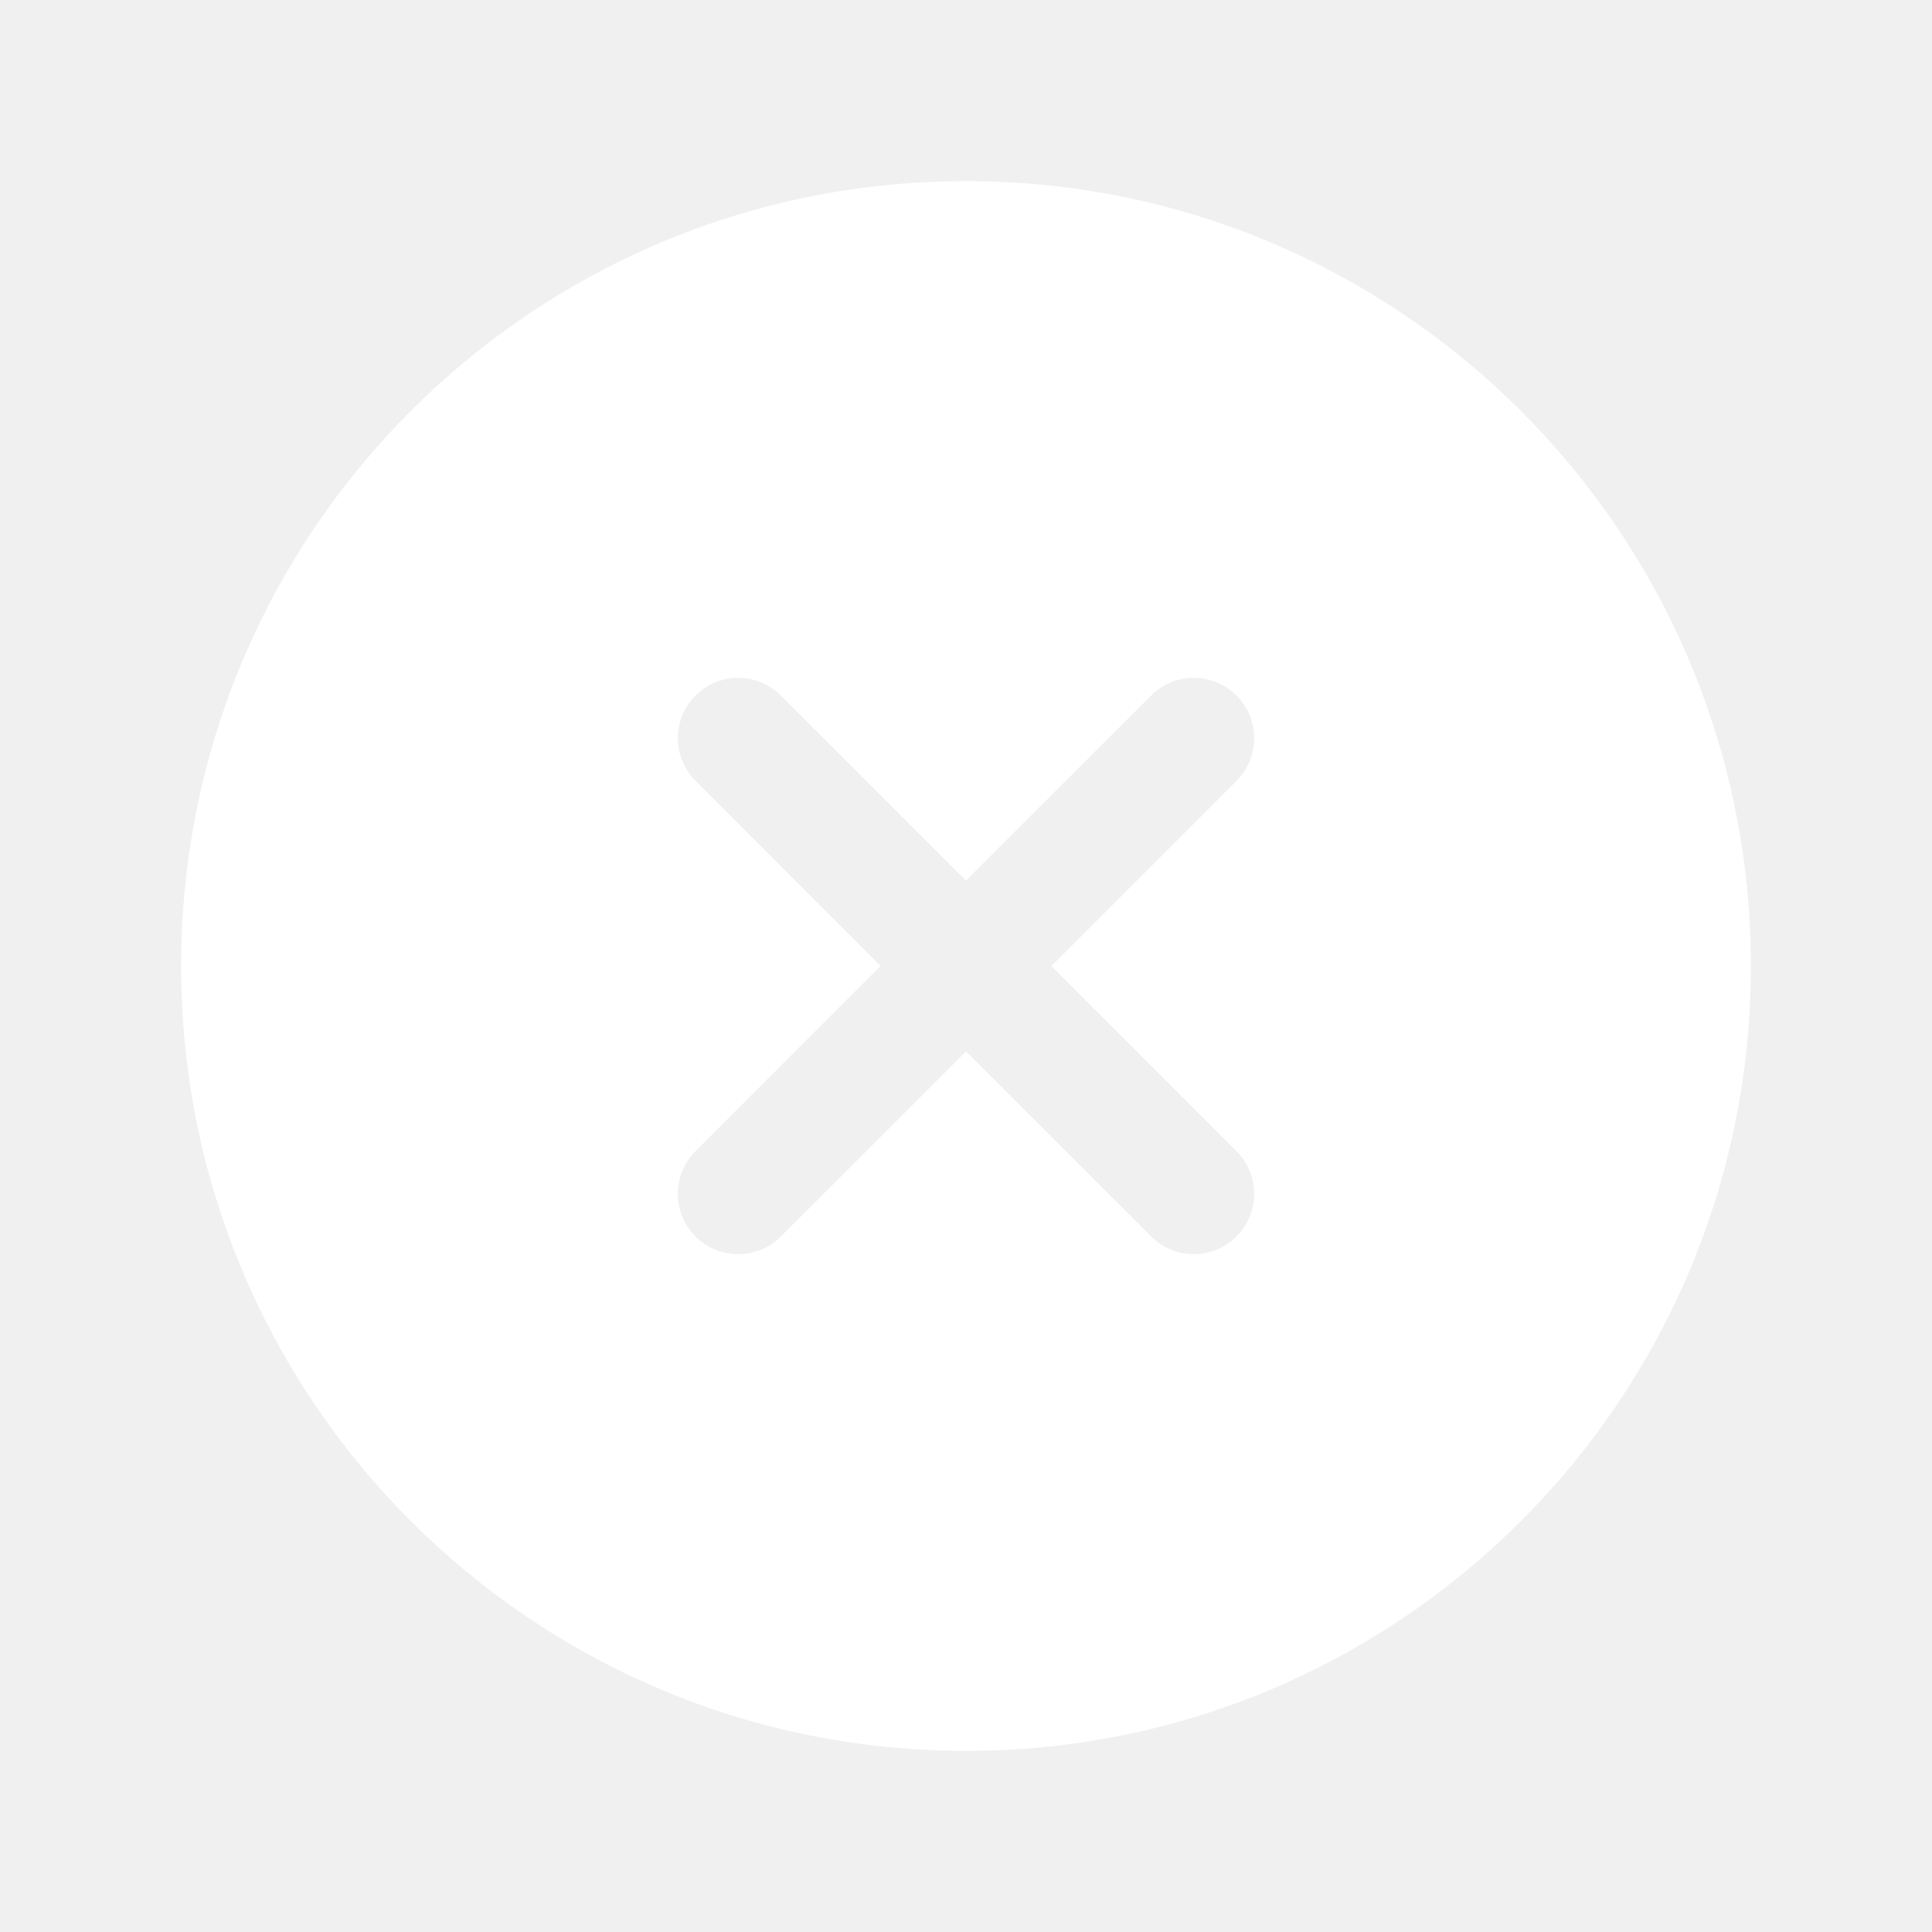
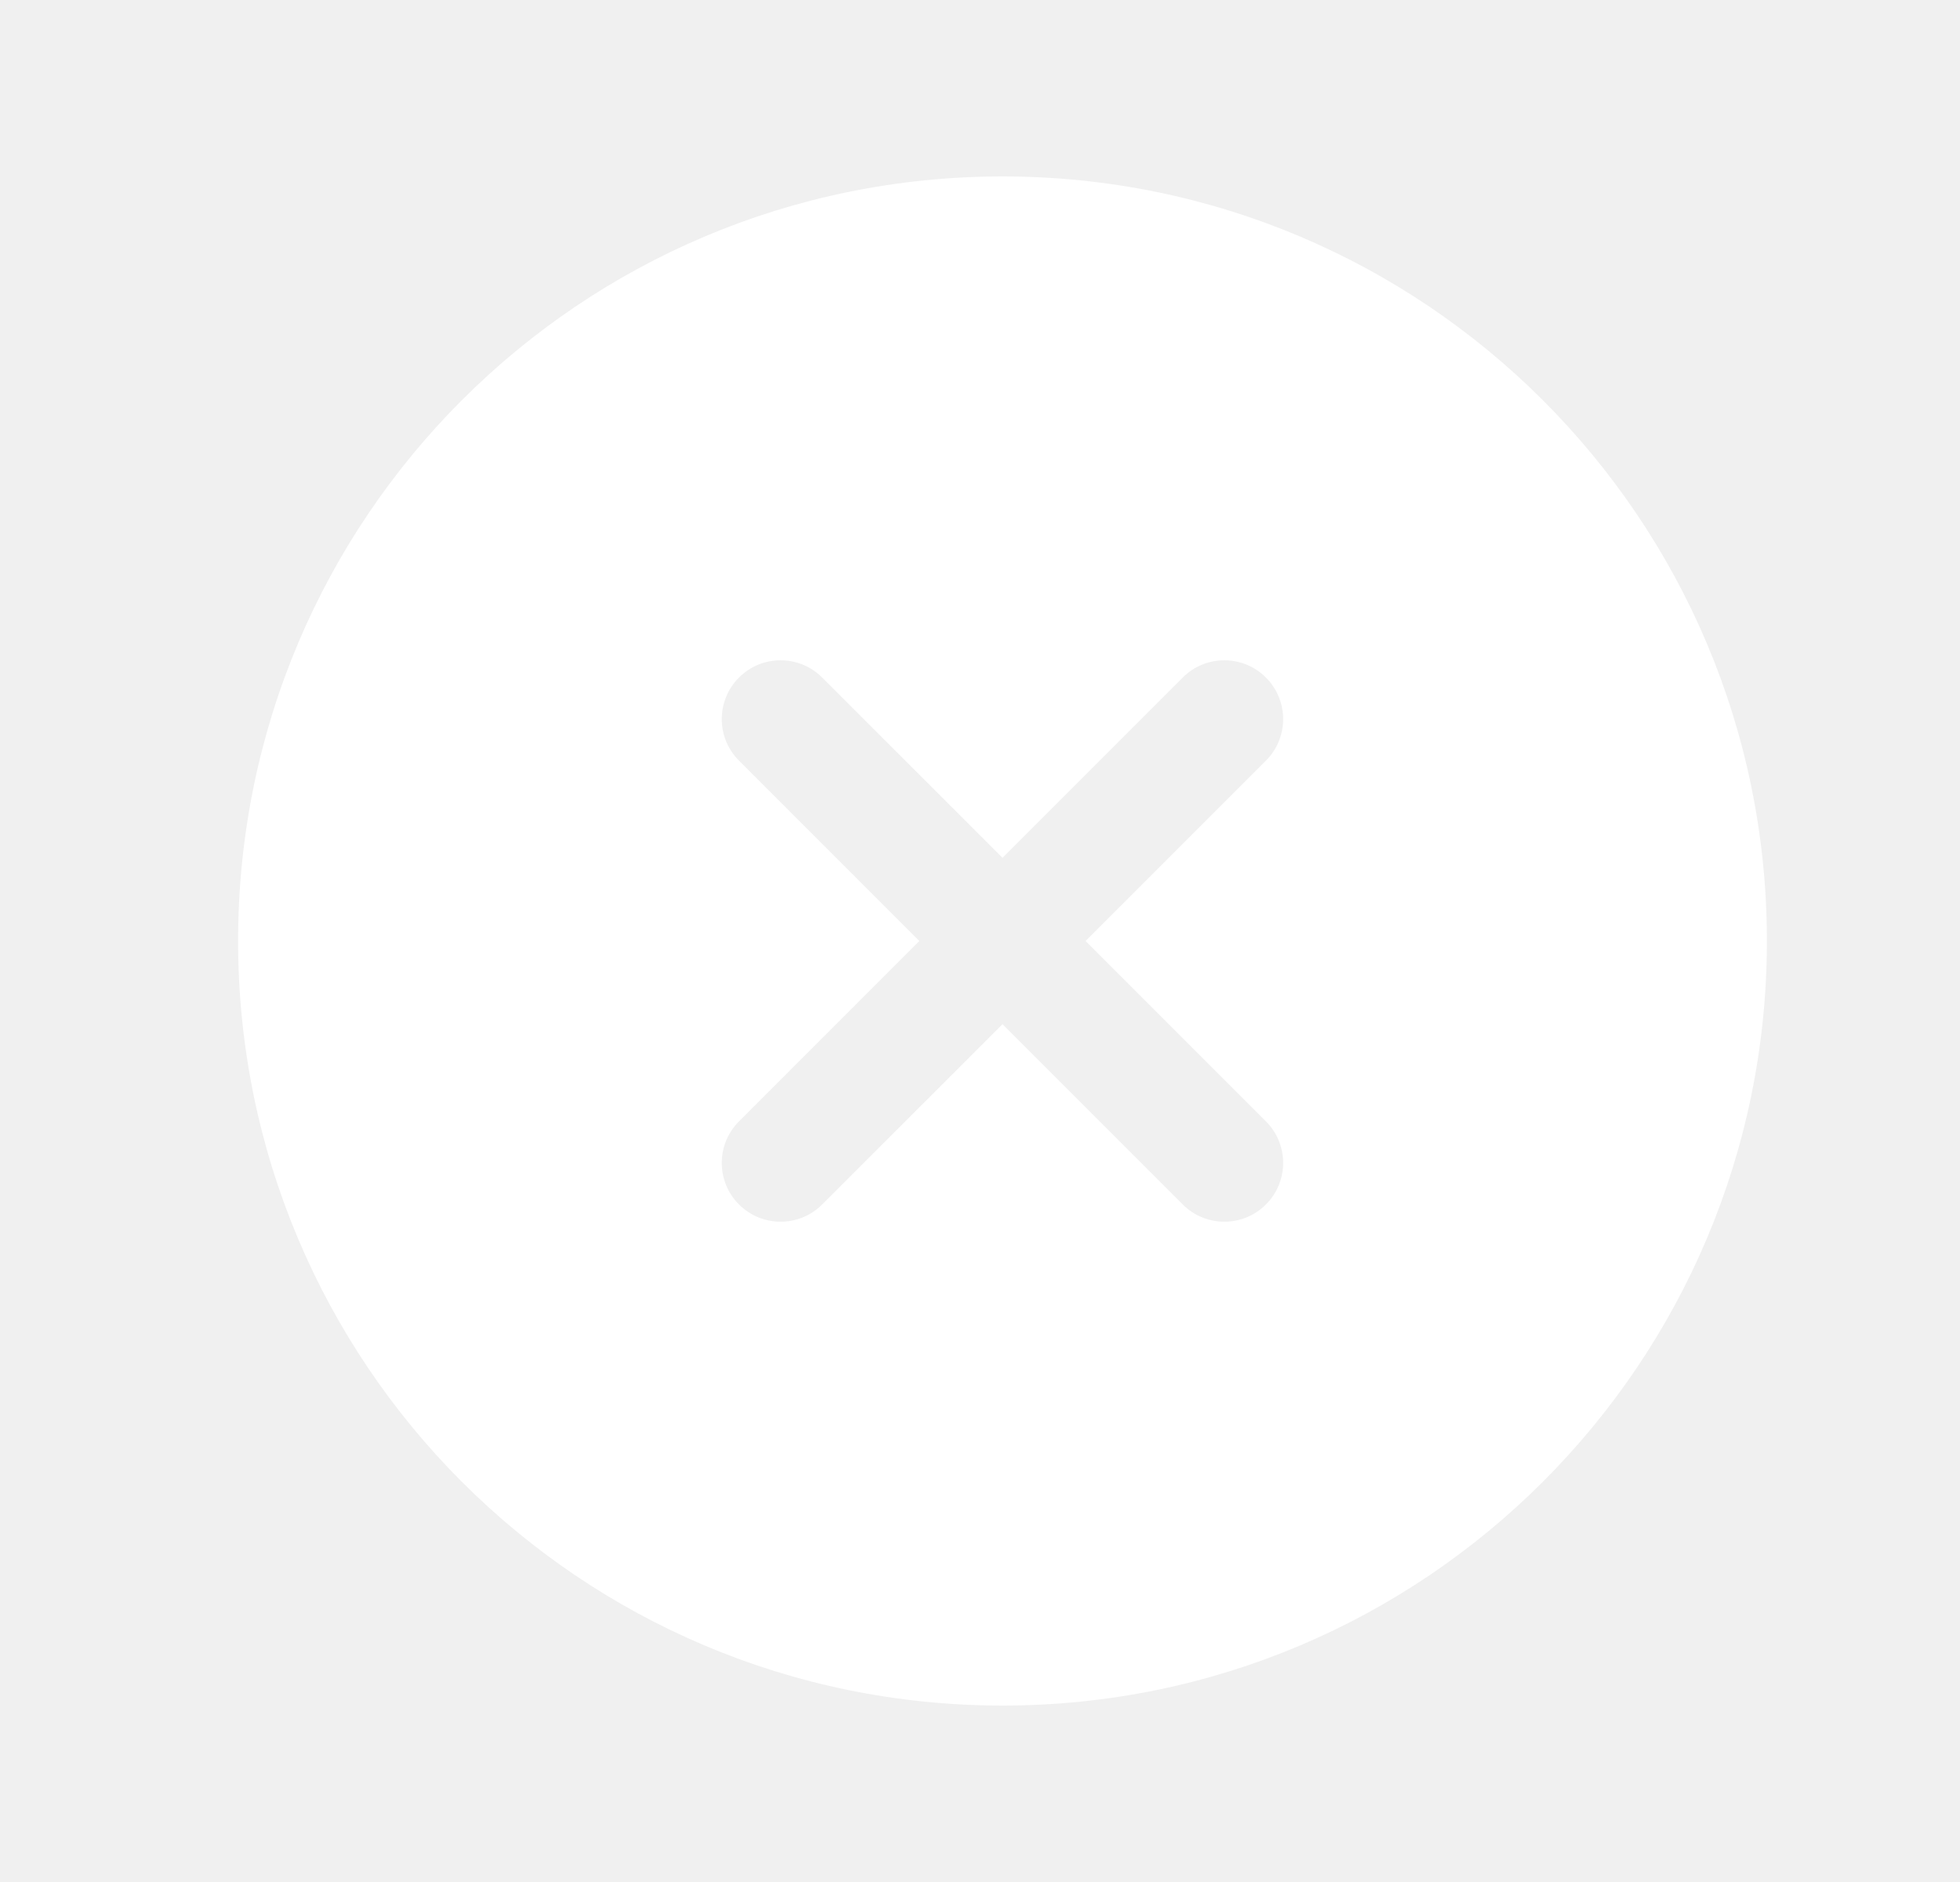
- <svg xmlns="http://www.w3.org/2000/svg" width="24" height="24" viewBox="0 0 24 24" fill="none">
-   <path fill-rule="evenodd" clip-rule="evenodd" d="M2.25 12C2.25 6.605 6.615 2.25 12 2.25C17.385 2.25 21.75 6.615 21.75 12C21.75 17.385 17.385 21.75 12 21.75C6.605 21.75 2.25 17.385 2.25 12ZM9.7 8.64C9.407 8.347 8.932 8.347 8.64 8.64C8.347 8.933 8.347 9.407 8.64 9.7L10.939 12L8.64 14.3C8.347 14.593 8.347 15.068 8.64 15.36C8.932 15.653 9.407 15.653 9.7 15.36L12 13.061L14.3 15.36C14.592 15.653 15.067 15.653 15.36 15.36C15.653 15.068 15.653 14.593 15.36 14.3L13.061 12L15.36 9.7C15.653 9.407 15.653 8.933 15.36 8.64C15.067 8.347 14.592 8.347 14.3 8.64L12 10.939L9.7 8.64Z" fill="white" />
+ <svg xmlns="http://www.w3.org/2000/svg" width="25" height="24" viewBox="0 0 25 24" fill="none">
+   <path fill-rule="evenodd" clip-rule="evenodd" d="M3.037 12C3.037 6.605 7.402 2.25 12.787 2.25C18.172 2.25 22.537 6.615 22.537 12C22.537 17.385 18.172 21.75 12.787 21.75C7.392 21.75 3.037 17.385 3.037 12ZM10.487 8.64C10.194 8.347 9.719 8.347 9.426 8.64C9.133 8.933 9.133 9.407 9.426 9.7L11.726 12L9.426 14.3C9.133 14.593 9.133 15.068 9.426 15.36C9.719 15.653 10.194 15.653 10.487 15.36L12.787 13.061L15.086 15.36C15.379 15.653 15.854 15.653 16.147 15.36C16.44 15.068 16.44 14.593 16.147 14.3L13.847 12L16.147 9.7C16.44 9.407 16.44 8.933 16.147 8.64C15.854 8.347 15.379 8.347 15.086 8.64L12.787 10.939L10.487 8.64Z" fill="white" />
</svg>
